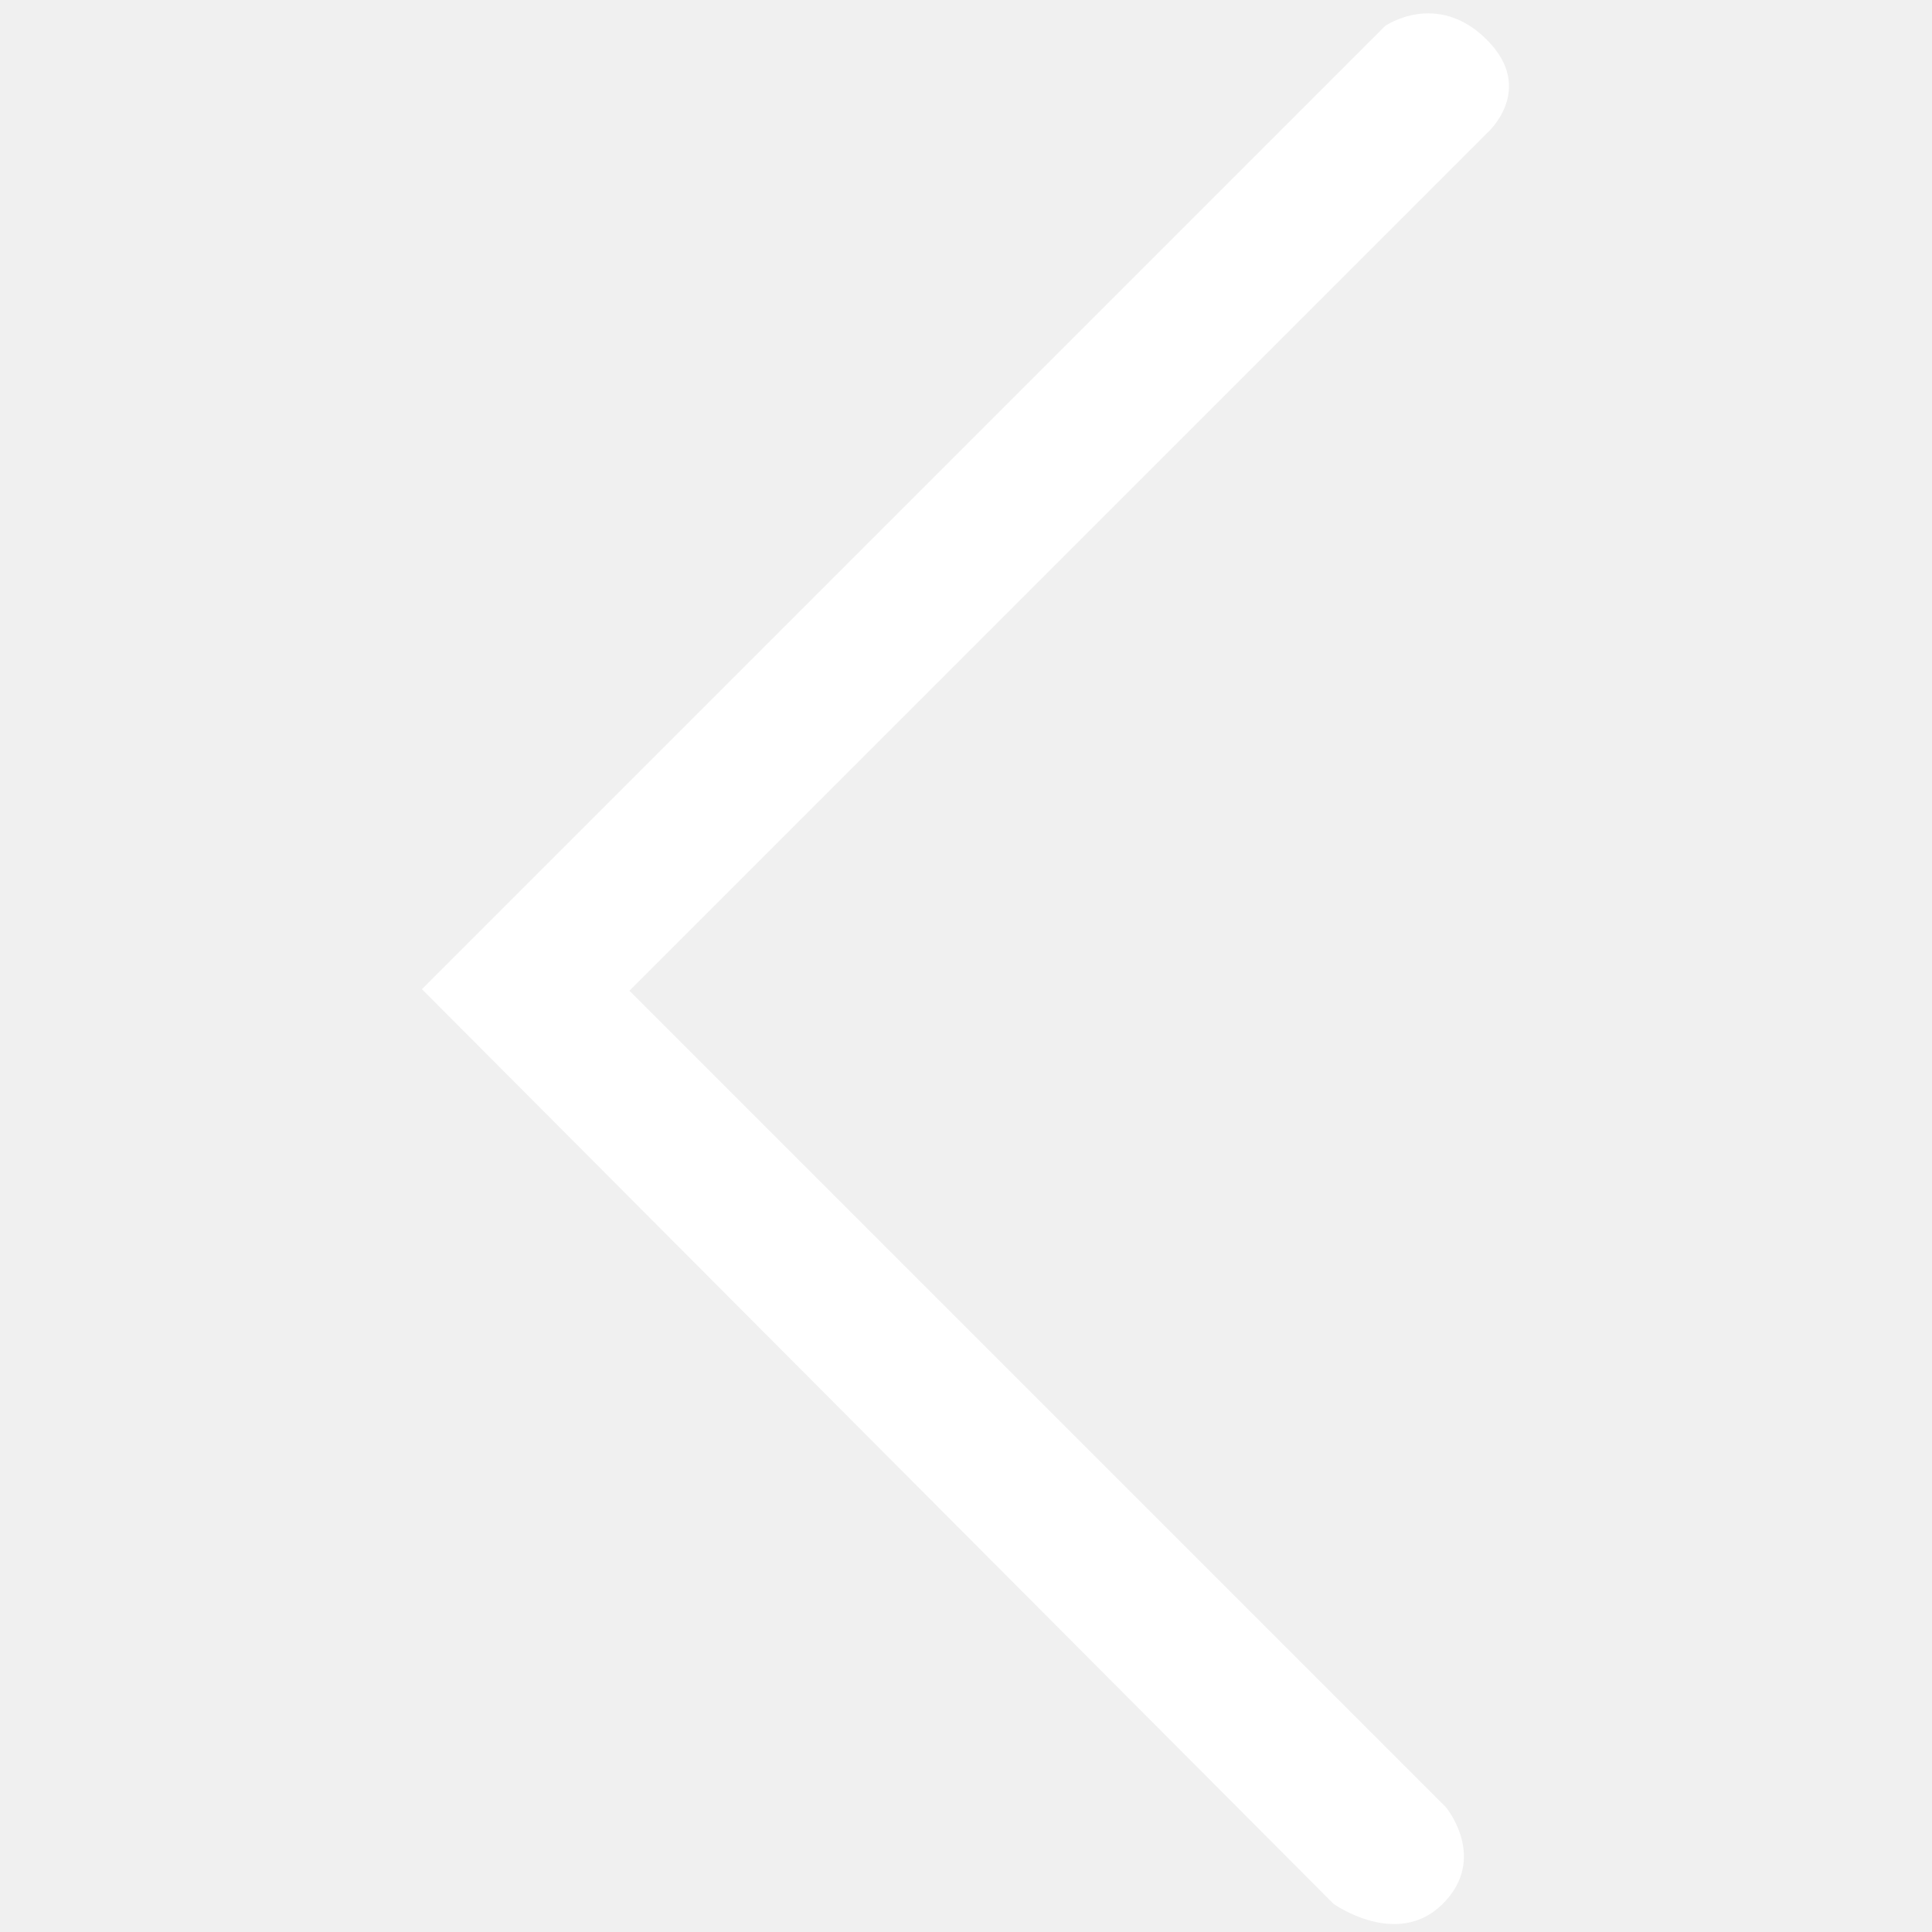
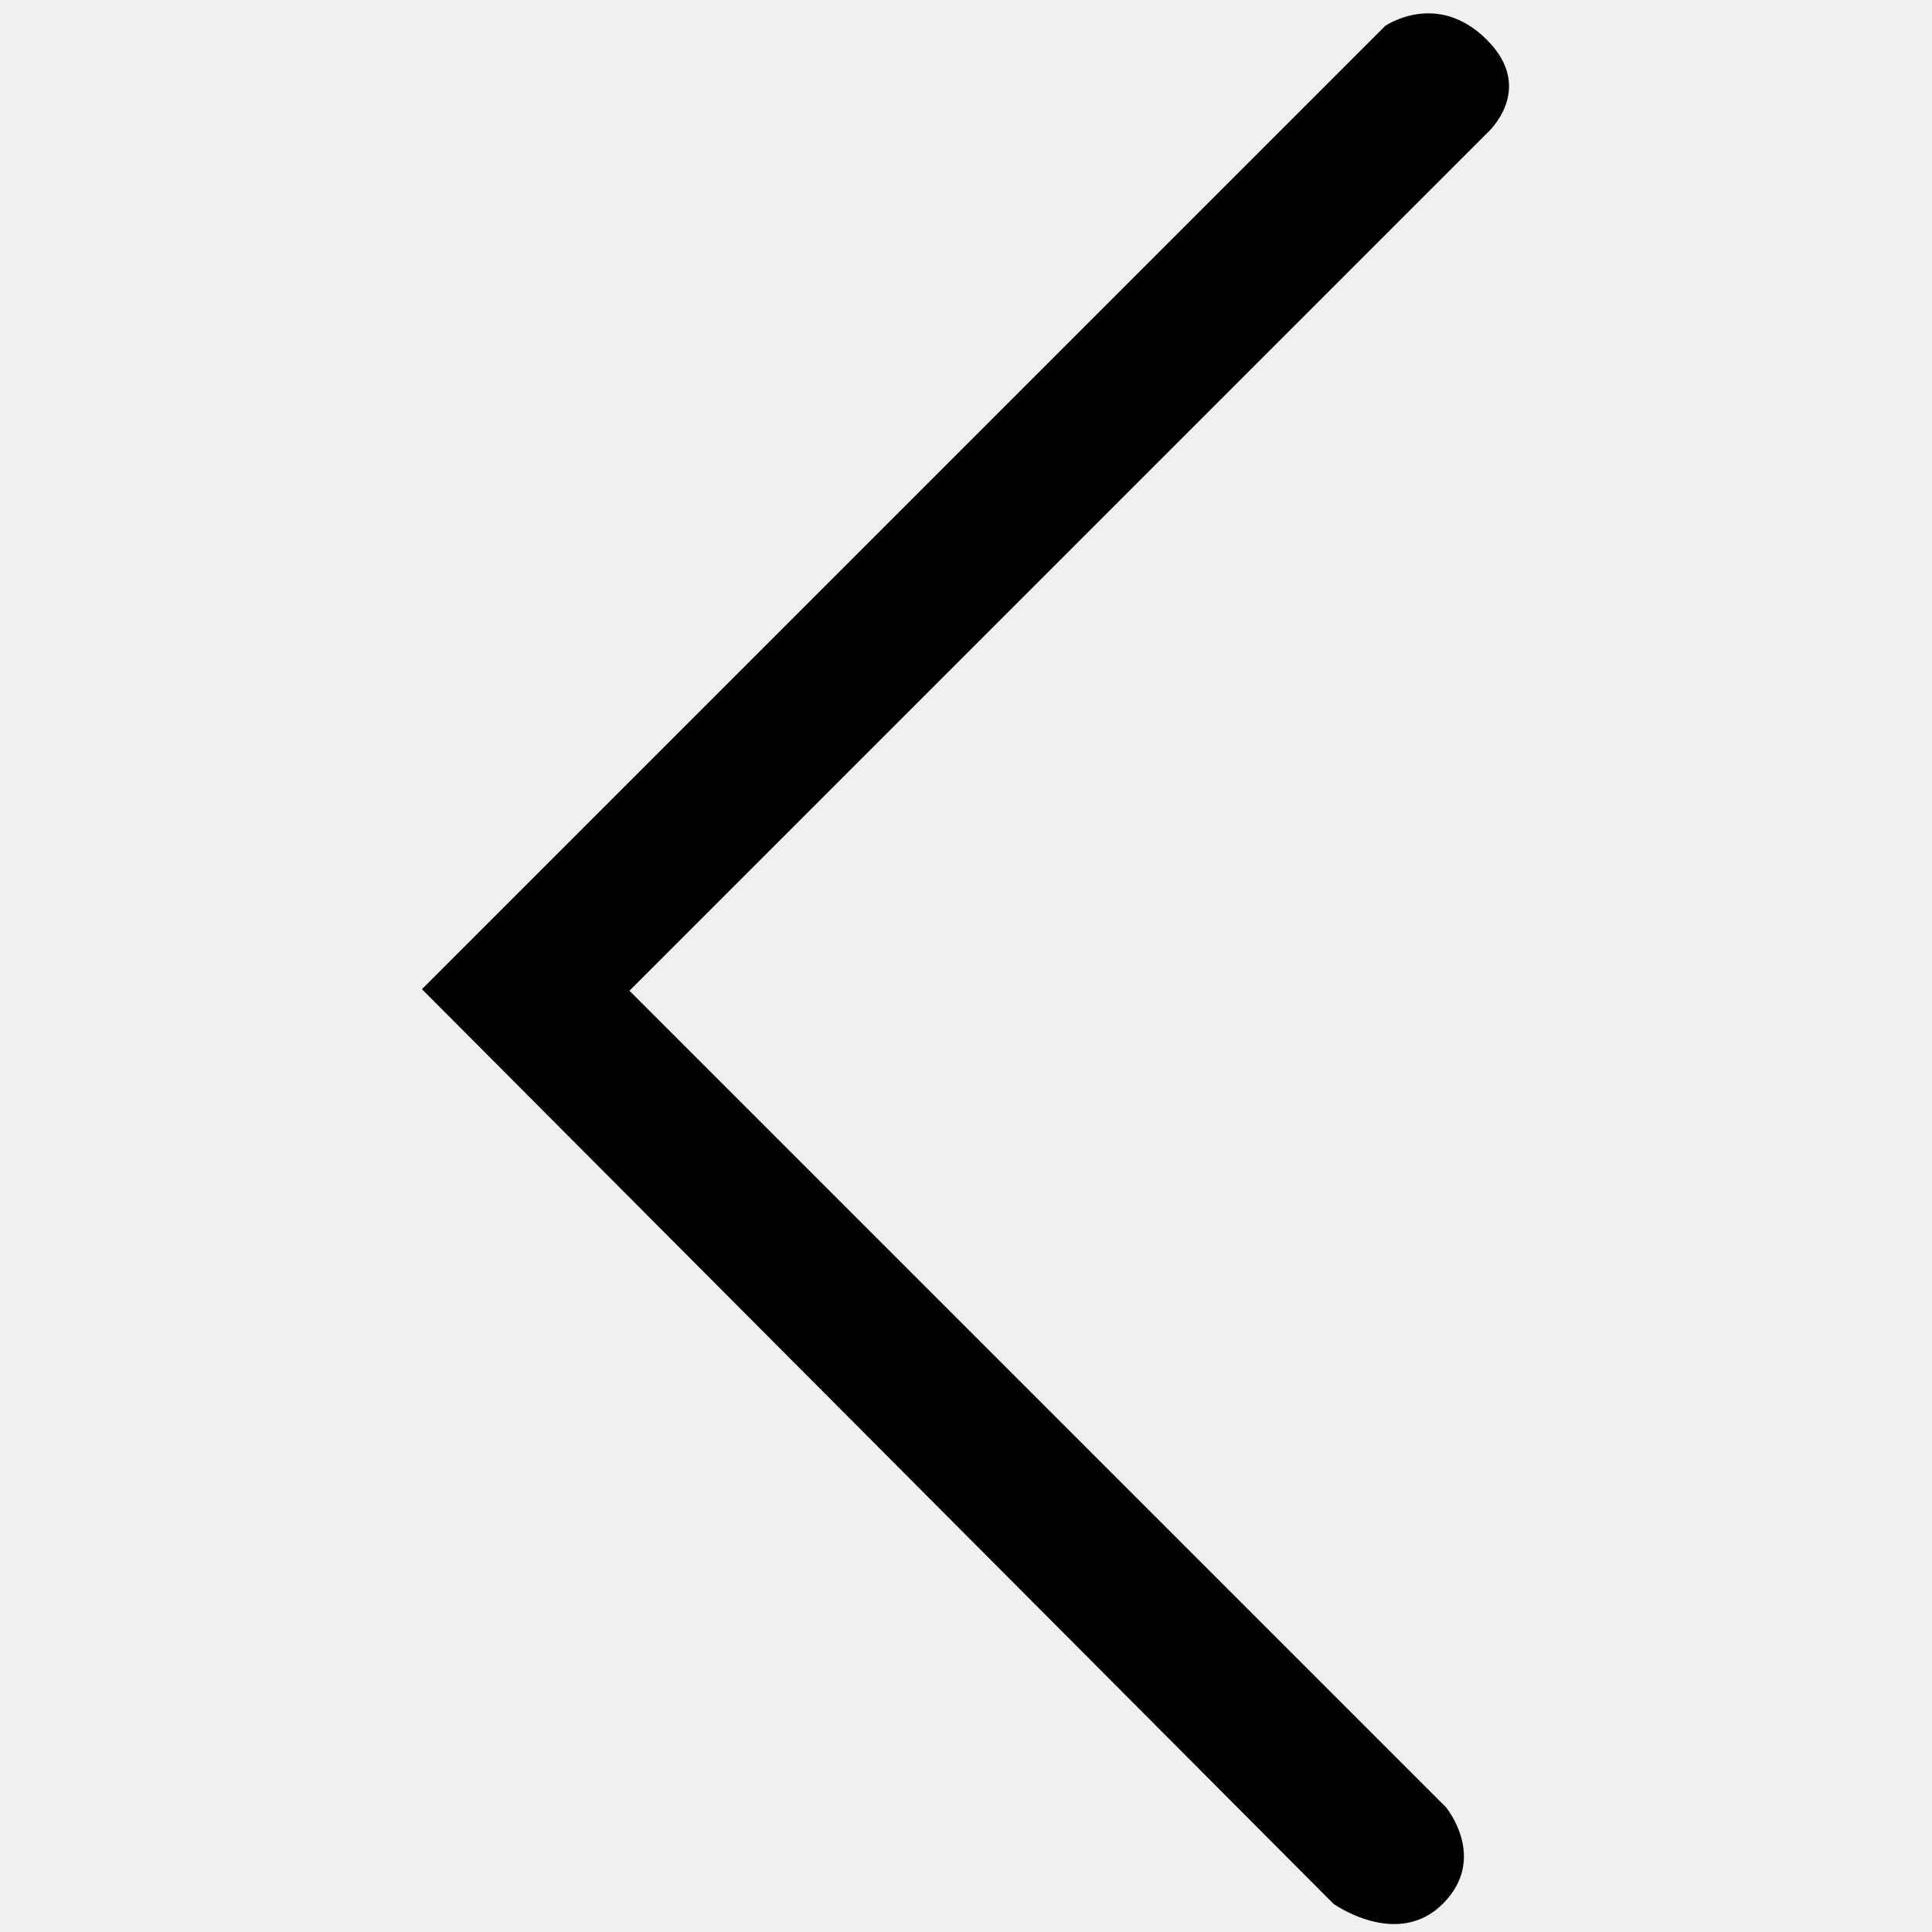
- <svg xmlns="http://www.w3.org/2000/svg" version="1.1" id="Layer_1" x="0px" y="0px" width="500px" height="500px" viewBox="0 0 500 500" enable-background="new 0 0 500 500" xml:space="preserve">
-   <path fill="#FFFFFF" d="M109.2,256L358.5,6.7c0,0,13.4-9.3,26.3,3.6c12.9,12.9,0,24.2,0,24.2L162.9,256.4l211.3,211.3  c0,0,11,13.2-0.8,25c-11.8,11.8-28.3,0-28.3,0L109.2,256z" />
+ <svg xmlns="http://www.w3.org/2000/svg" viewBox="0 0 500 500">
+   <path d="M109.2 256L358.5 6.7s13.4-9.3 26.3 3.6 0 24.2 0 24.2L162.9 256.4l211.3 211.3s11 13.2-.8 25-28.3 0-28.3 0L109.2 256z" />
</svg>
